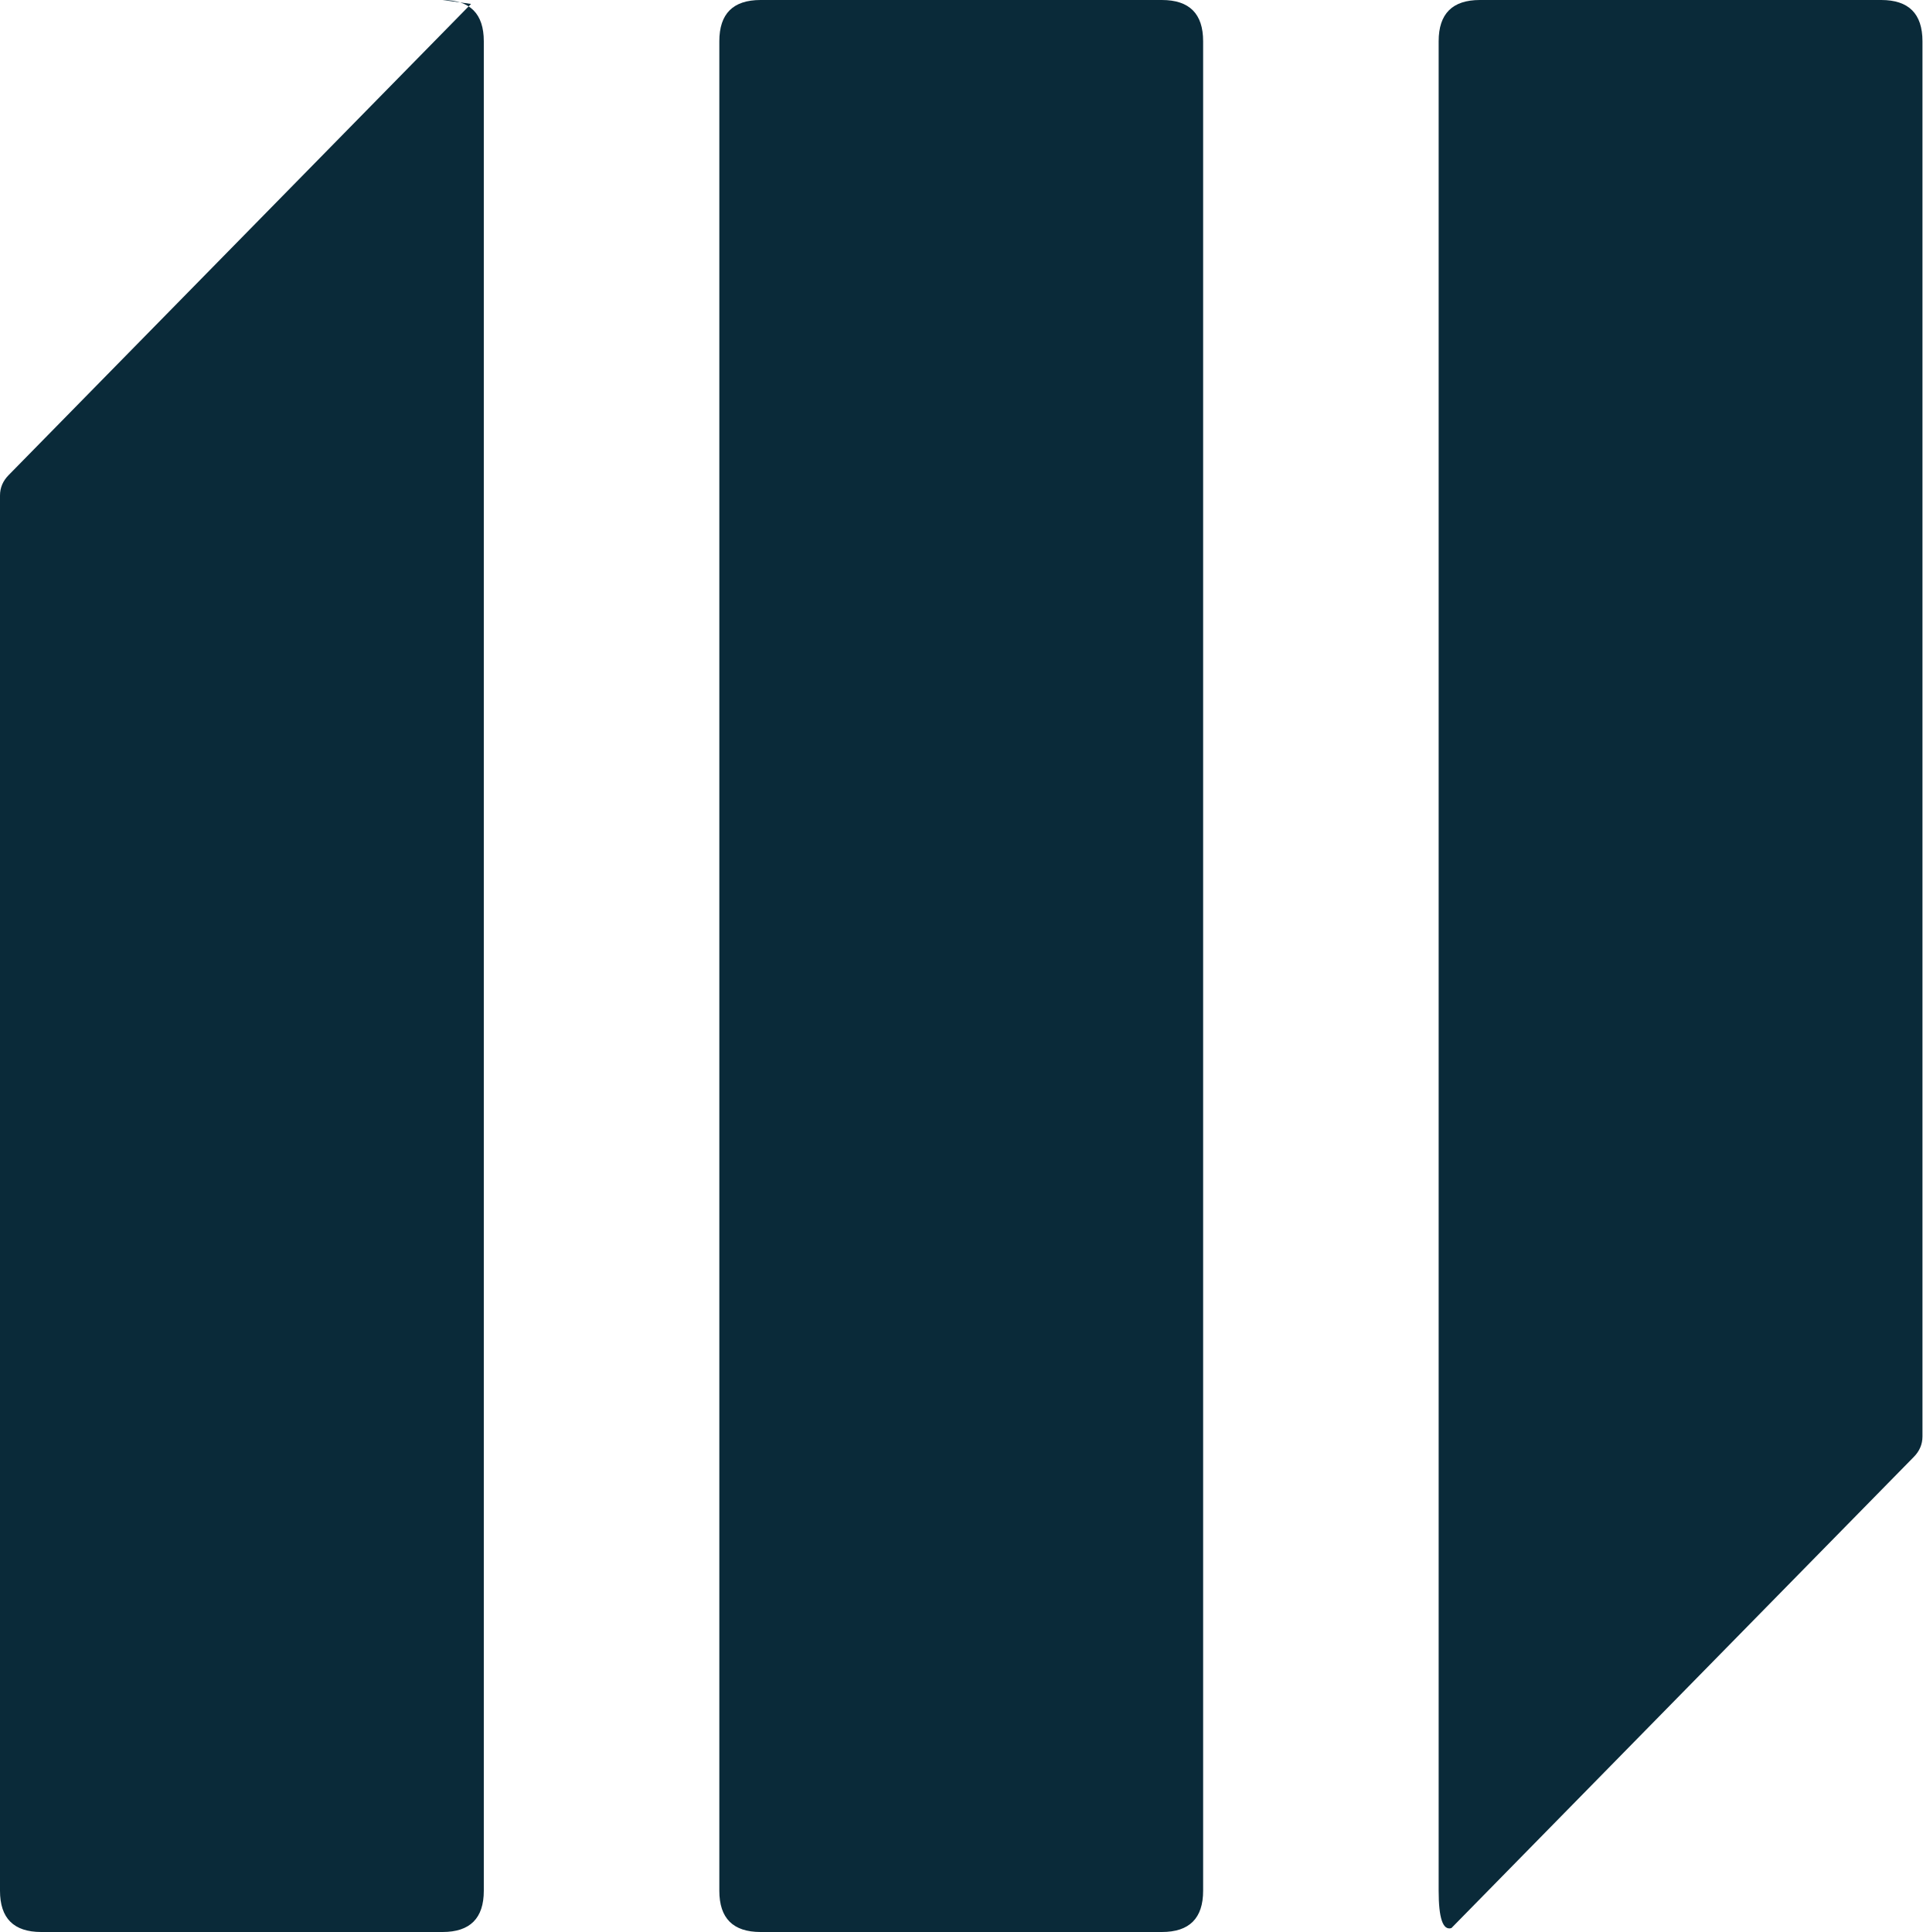
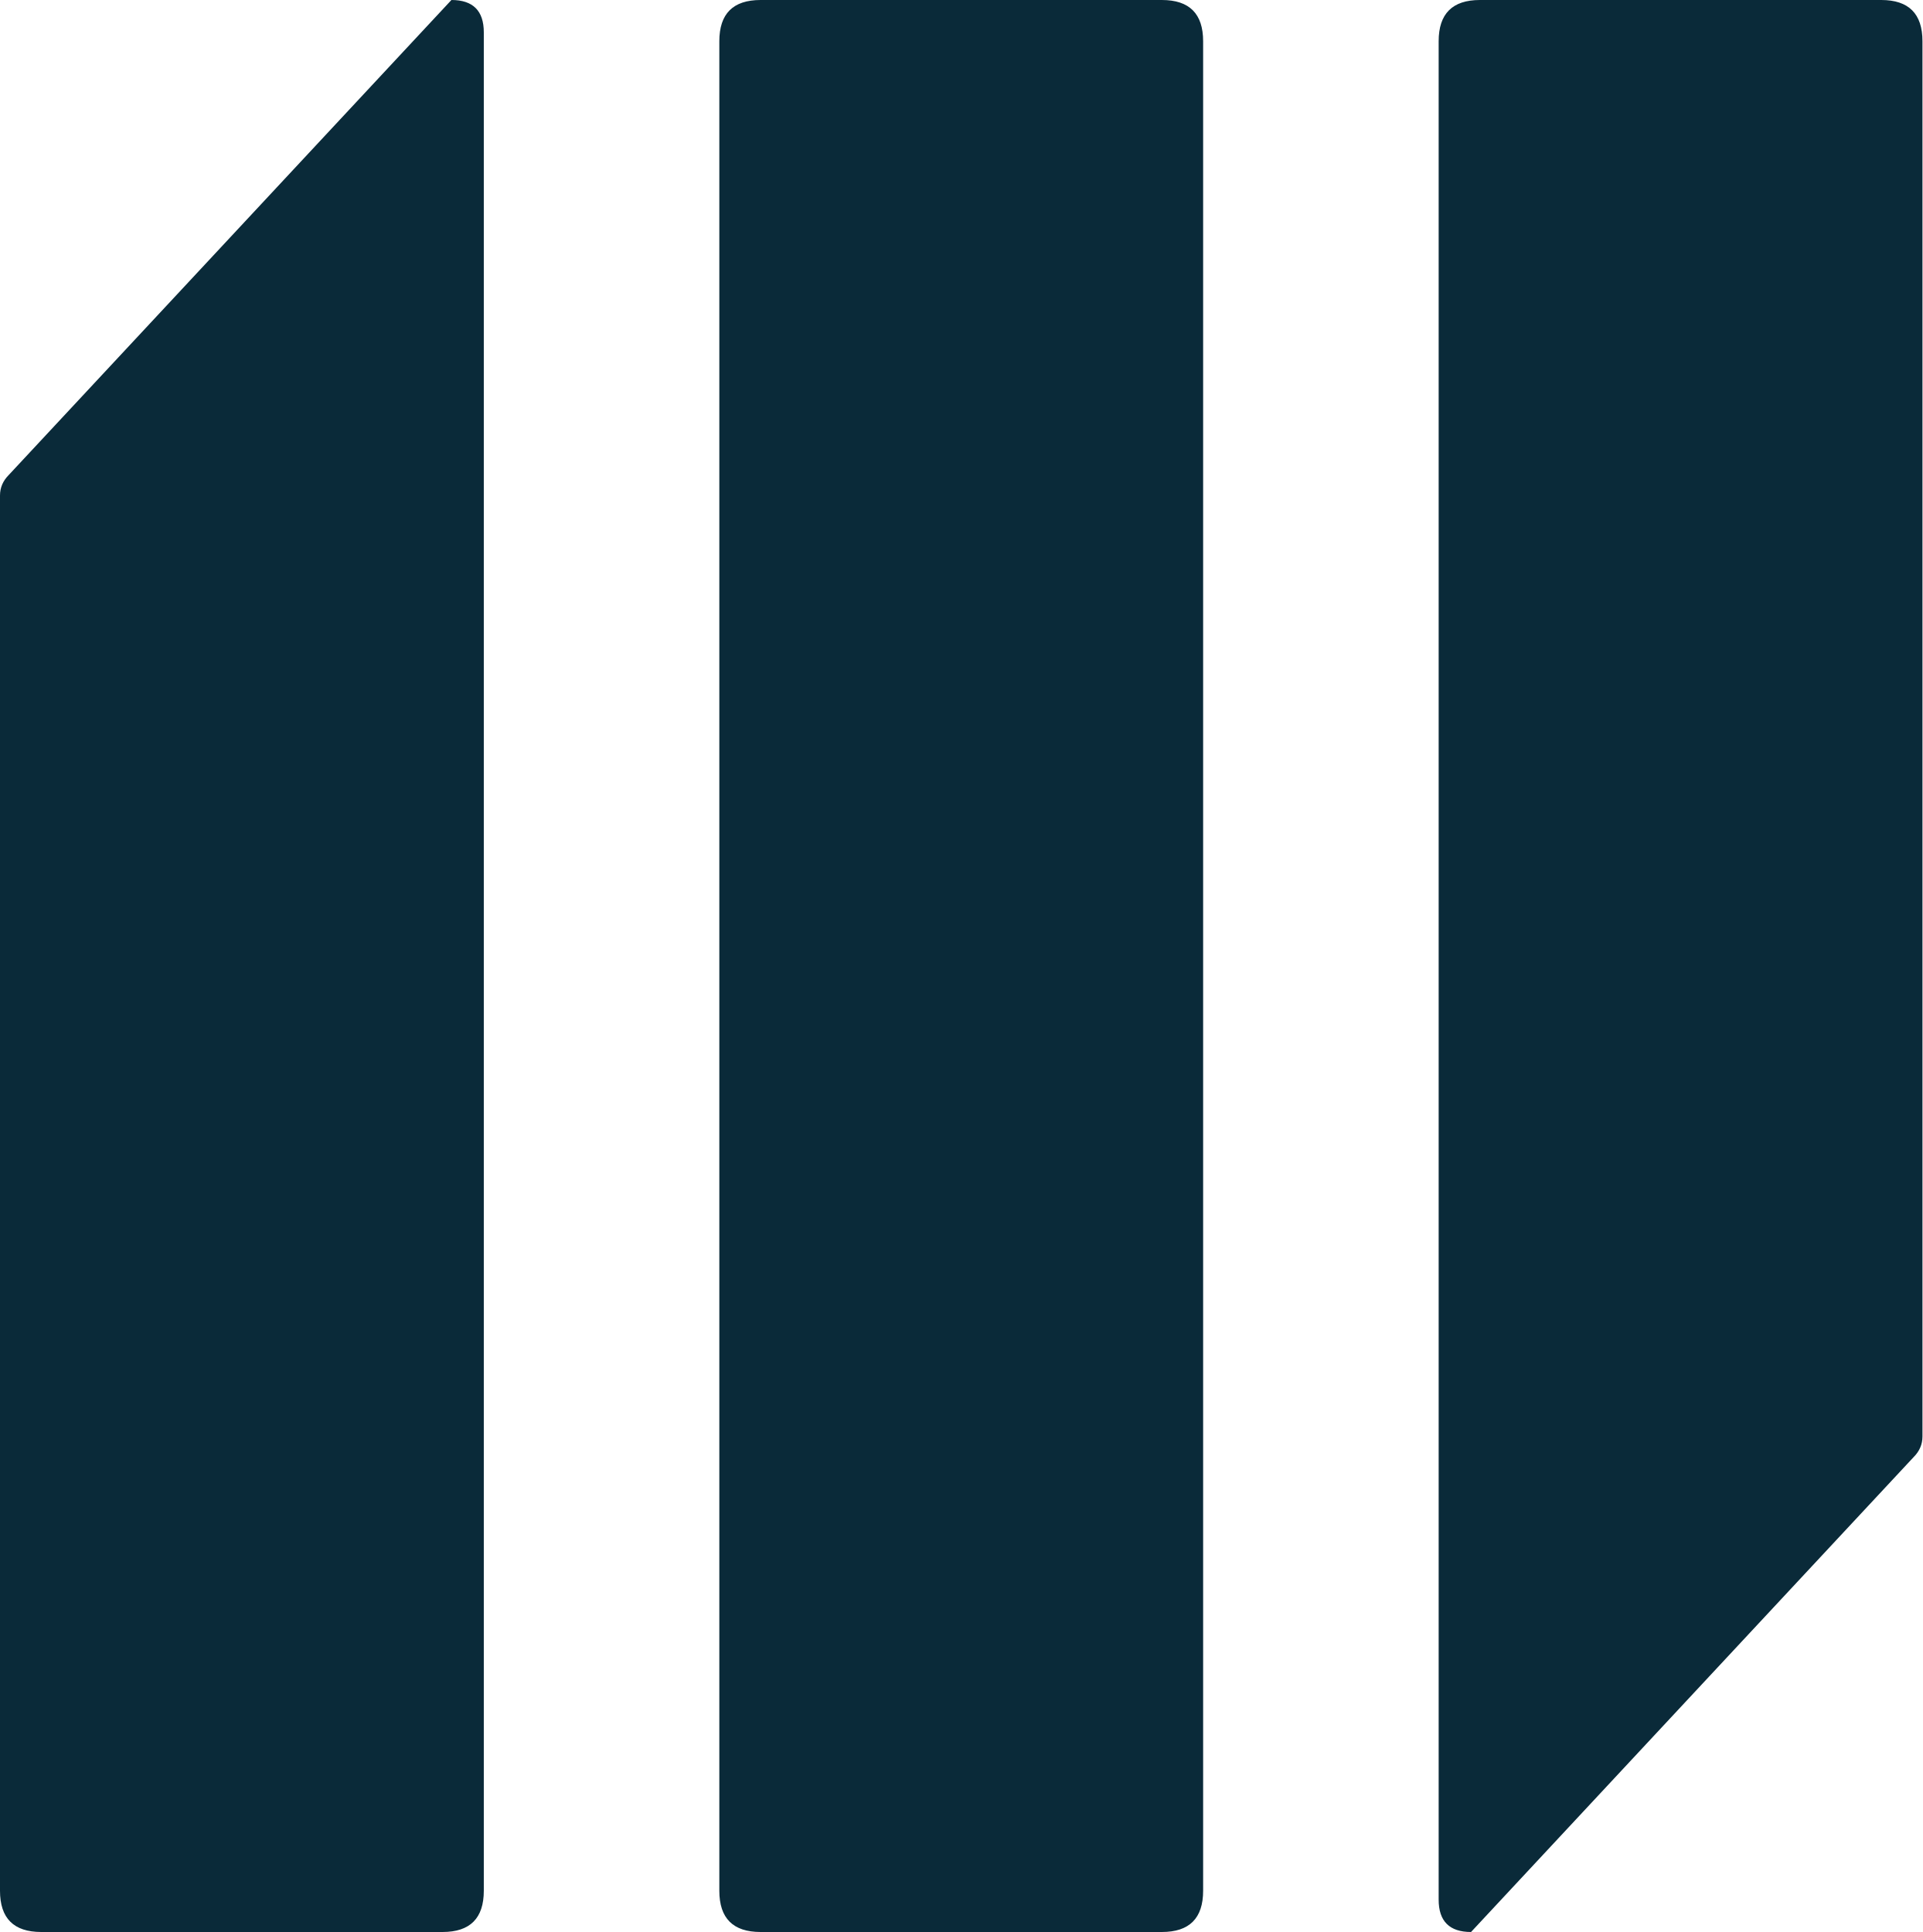
<svg xmlns="http://www.w3.org/2000/svg" viewBox="0 0 195.9 196.9">
-   <path d="M45.1 0 Q49.3 0 49.3 4.2 L49.3 192.7 Q49.3 196.9 45.1 196.9 L4.2 196.9 Q0 196.9 0 192.7 L0 50.5 Q0 49.3 0.9 48.4 L48.0 0.4 ZM77.5 0 L118.4 0 Q122.6 0 122.6 4.2 L122.6 192.7 Q122.6 196.9 118.4 196.9 L77.5 196.9 Q73.3 196.9 73.3 192.7 L73.3 4.2 Q73.3 0 77.5 0 ZM150.8 0 L191.7 0 Q195.9 0 195.9 4.2 L195.9 146.4 Q195.9 147.6 195 148.5 L147.9 196.5 Q146.6 196.9 146.6 192.7 L146.6 4.2 Q146.6 0 150.8 0 Z" fill="#0a2a39" />
+   <path d="M0.9 48.4 L46 0 Q49.3 0 49.3 3.3 L49.3 192.7 Q49.3 196.9 45.1 196.9 L4.2 196.9 Q0 196.9 0 192.7 L0 50.5 Q0 49.3 0.9 48.4 ZM77.5 0 L118.4 0 Q122.6 0 122.6 4.2 L122.6 192.7 Q122.6 196.9 118.4 196.9 L77.5 196.9 Q73.3 196.9 73.3 192.7 L73.3 4.2 Q73.3 0 77.5 0 ZM150.8 0 L191.7 0 Q195.9 0 195.9 4.2 L195.9 146.4 Q195.9 147.6 195 148.5 L149.9 196.9 Q146.6 196.9 146.6 193.6 L146.6 4.2 Q146.6 0 150.8 0 Z" fill="#0a2a39" />
</svg>
